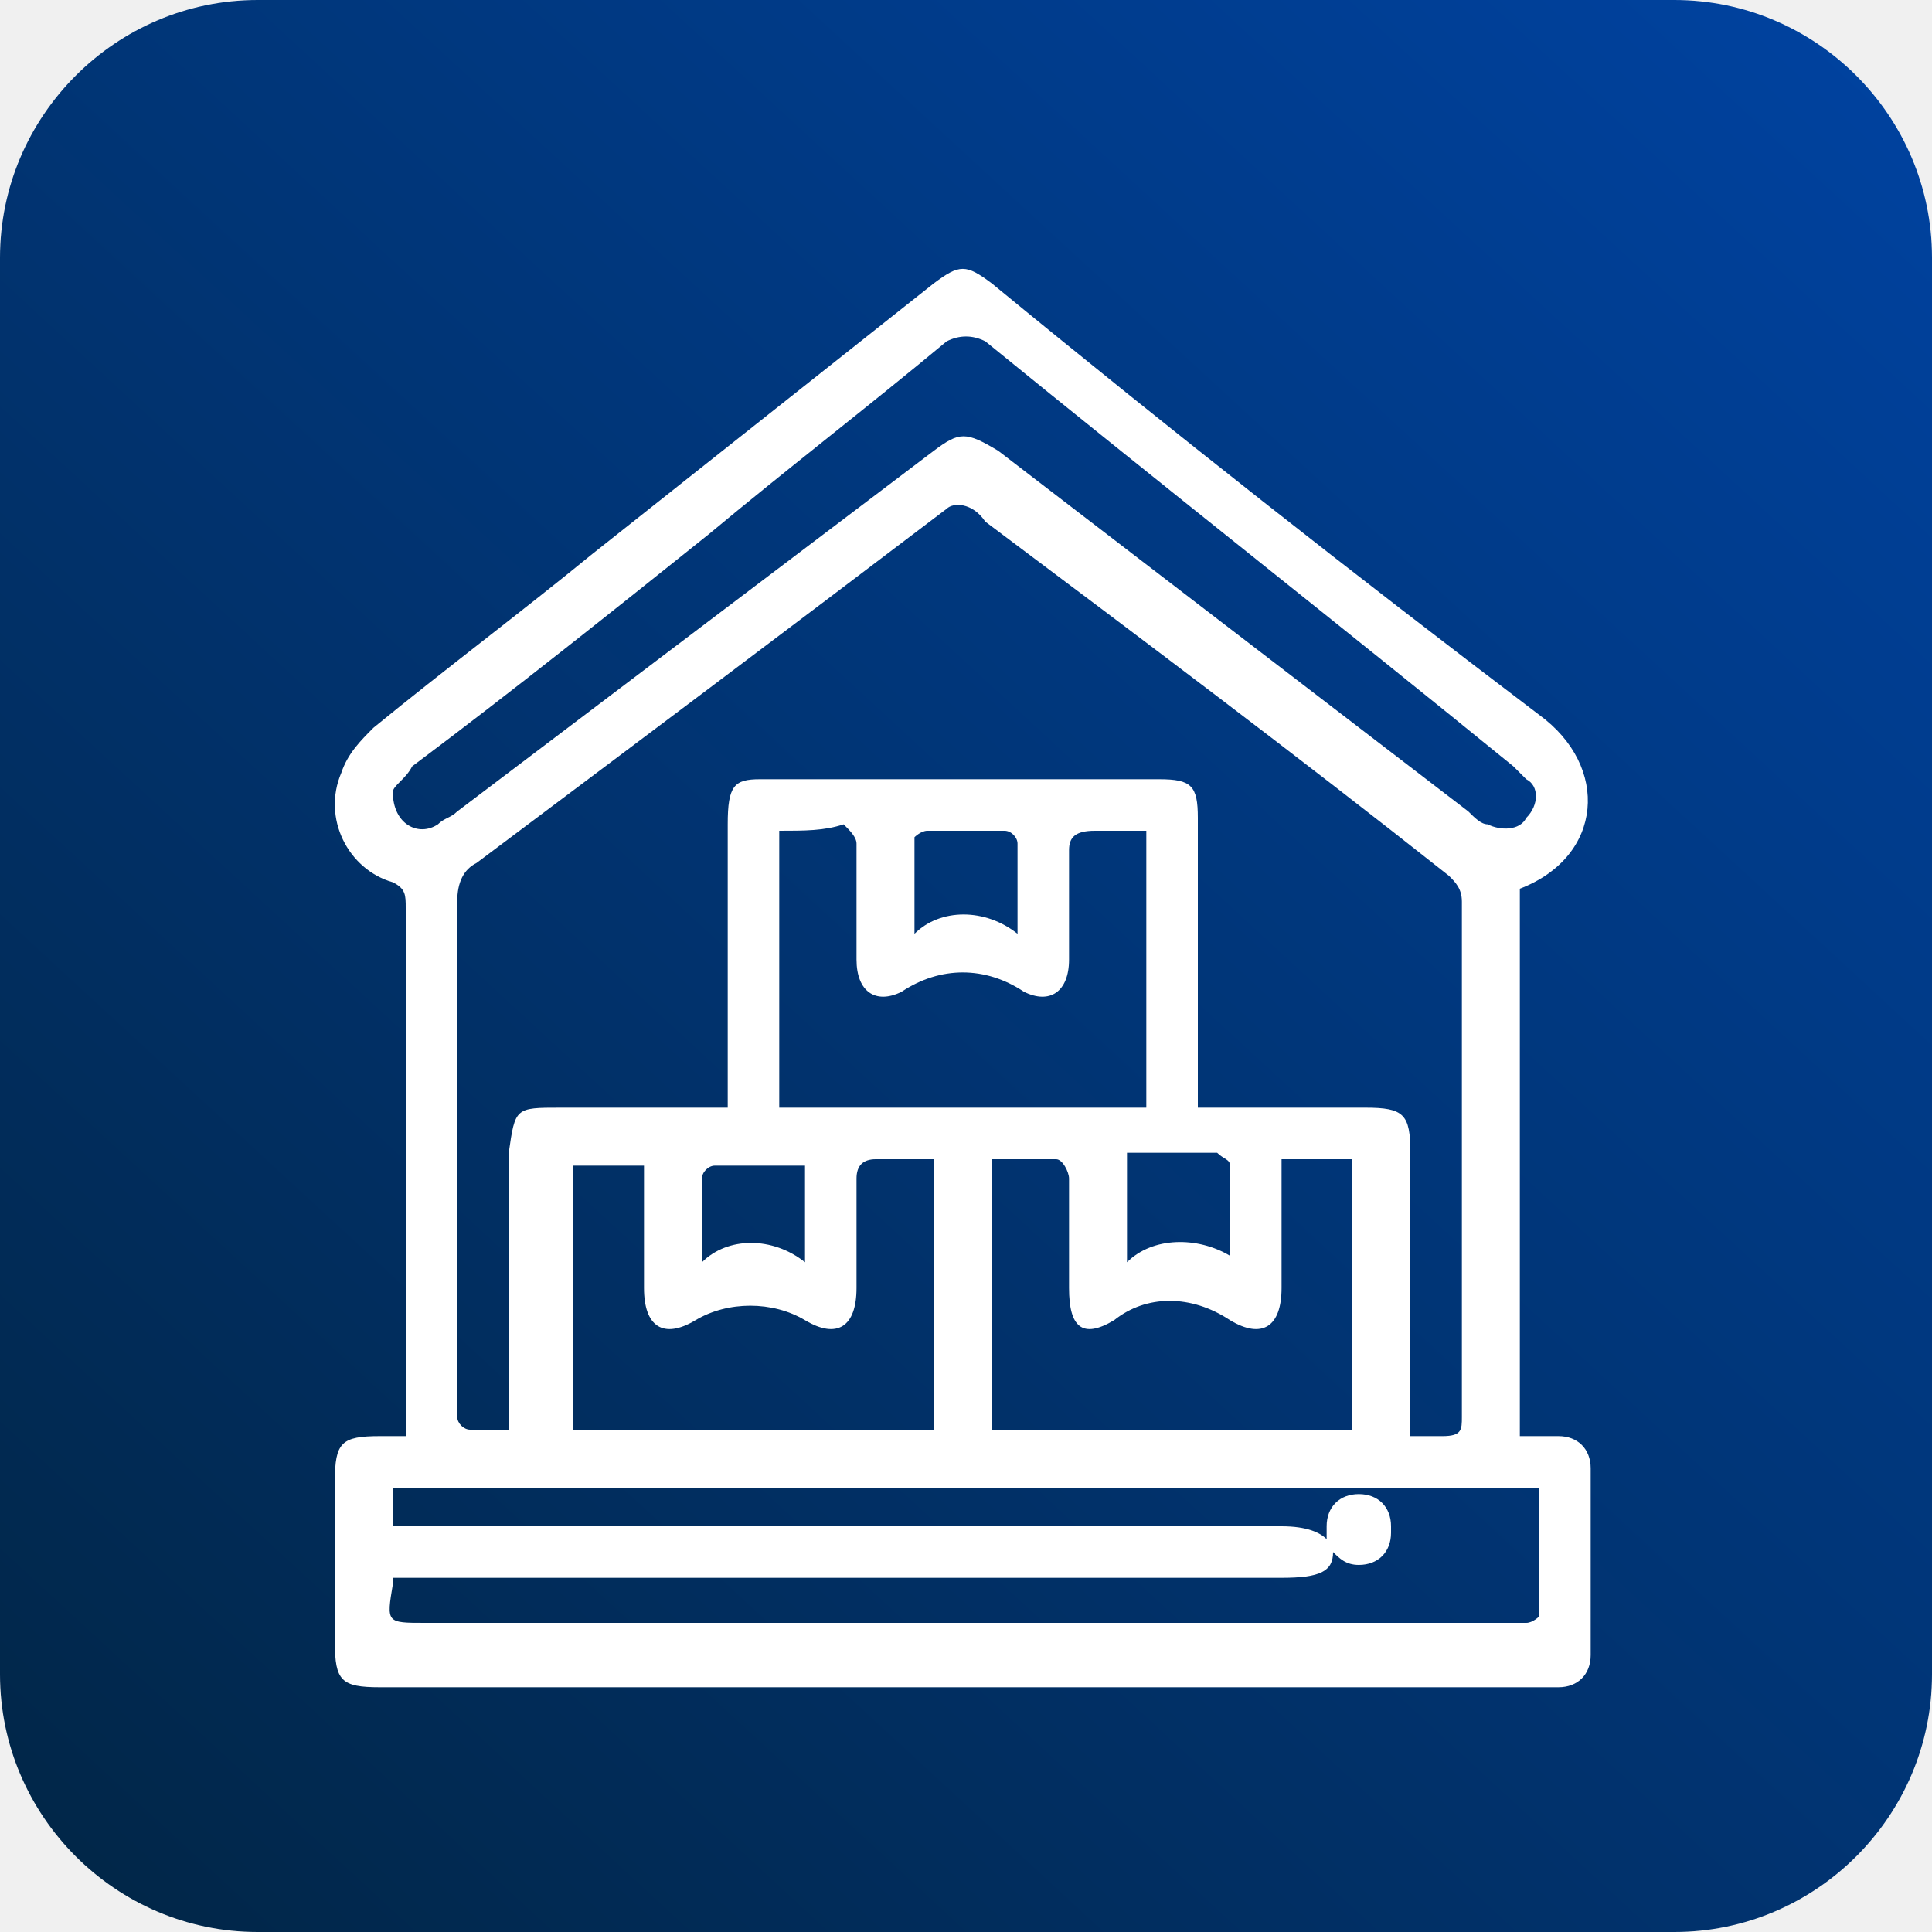
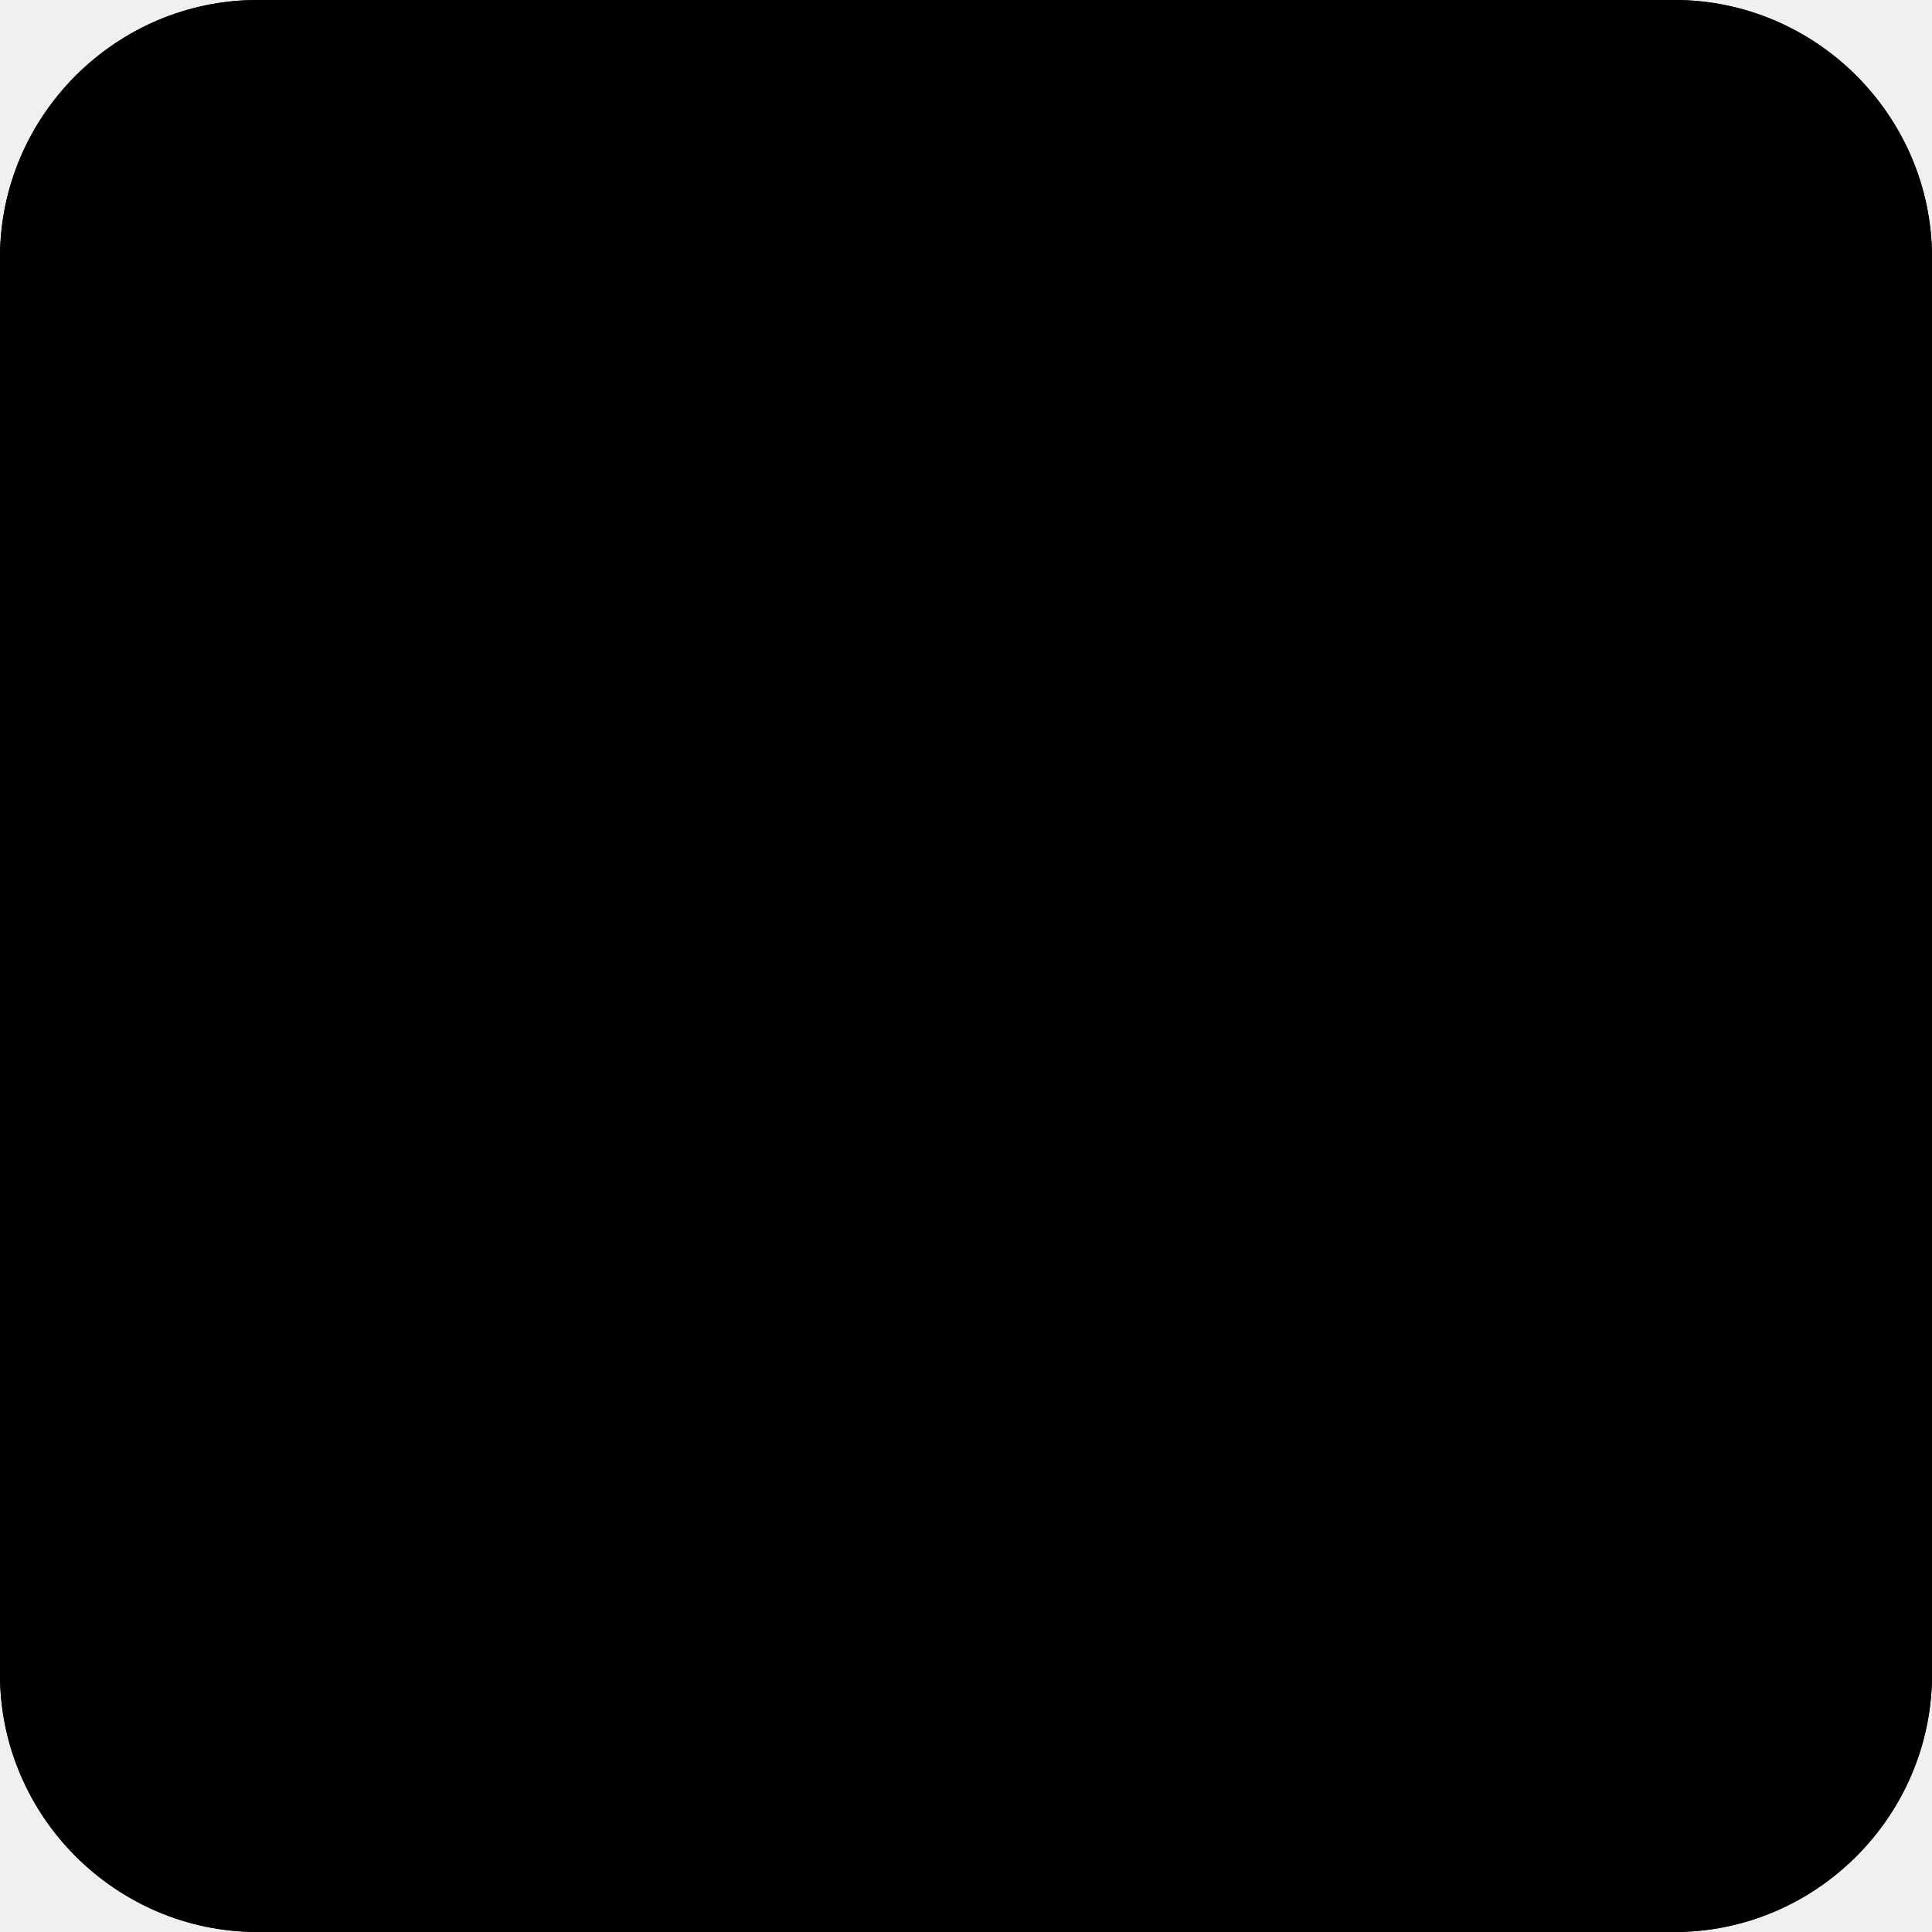
<svg xmlns="http://www.w3.org/2000/svg" version="1.1" id="Layer_1" x="0px" y="0px" viewBox="0 0 30 30" style="enable-background:new 0 0 30 30;" xml:space="preserve">
  <style type="text/css">
	.st0{fill:#FFFFFF;}
	.st1{fill:url(#SVGID_1_);}
</style>
-   <path class="st0" d="M26,0H4C1.8,0,0,1.8,0,4v22c0,2.2,1.8,4,4,4h22c2.2,0,4-1.8,4-4V4C30,1.8,28.2,0,26,0z" />
+   <path className="st0" d="M26,0H4C1.8,0,0,1.8,0,4v22c0,2.2,1.8,4,4,4h22c2.2,0,4-1.8,4-4V4C30,1.8,28.2,0,26,0z" />
  <linearGradient id="SVGID_1_" gradientUnits="userSpaceOnUse" x1="34.527" y1="-6.173" x2="-4.738" y2="36.401">
    <stop offset="0" style="stop-color:#0048B2" />
    <stop offset="1" style="stop-color:#012034" />
  </linearGradient>
-   <path class="st1" d="M10.9,19.6c0-0.5,0-1,0-1.3c0-0.1,0.1-0.2,0.2-0.2c0.5,0,0.9,0,1.4,0v1.5C12,19.2,11.3,19.2,10.9,19.6z   M17.8,12.9c-0.3,0-0.6,0-0.8,0c-0.3,0-0.4,0.1-0.4,0.3c0,0.6,0,1.2,0,1.7s-0.3,0.7-0.7,0.5c-0.6-0.4-1.3-0.4-1.9,0  c-0.4,0.2-0.7,0-0.7-0.5c0-0.6,0-1.2,0-1.8c0-0.1-0.1-0.2-0.2-0.3c-0.3,0.1-0.6,0.1-1,0.1v4.3h5.7V12.9z M15.8,14.5c0-0.5,0-1,0-1.4  c0-0.1-0.1-0.2-0.2-0.2c-0.4,0-0.8,0-1.2,0c-0.1,0-0.2,0.1-0.2,0.1c0,0.5,0,0.9,0,1.5C14.6,14.1,15.3,14.1,15.8,14.5z M6.8,12.8  c0.1-0.1,0.2-0.1,0.3-0.2L14.5,7c0.4-0.3,0.5-0.3,1,0l7.3,5.6c0.1,0.1,0.2,0.2,0.3,0.2c0.2,0.1,0.5,0.1,0.6-0.1  c0.2-0.2,0.2-0.5,0-0.6c-0.1-0.1-0.1-0.1-0.2-0.2c-2.7-2.2-5.5-4.4-8.2-6.6c-0.2-0.1-0.4-0.1-0.6,0c-1.2,1-2.5,2-3.7,3  c-1.5,1.2-3,2.4-4.6,3.6c-0.1,0.2-0.3,0.3-0.3,0.4C6.1,12.8,6.5,13,6.8,12.8z M8.9,18.1v4.1h5.6V18c-0.3,0-0.6,0-0.9,0  c-0.2,0-0.3,0.1-0.3,0.3c0,0.6,0,1.1,0,1.7s-0.3,0.8-0.8,0.5s-1.2-0.3-1.7,0S10,20.6,10,20s0-1.3,0-1.9H8.9z M21.9,22.3  c0.2,0,0.3,0,0.5,0c0.3,0,0.3-0.1,0.3-0.3c0-2.7,0-5.4,0-8c0-0.2-0.1-0.3-0.2-0.4c-2.4-1.9-4.8-3.7-7.2-5.5  c-0.2-0.3-0.5-0.3-0.6-0.2c-2.5,1.9-4.9,3.7-7.3,5.5c-0.2,0.1-0.3,0.3-0.3,0.6c0,2.6,0,5.1,0,7.7c0,0.1,0,0.2,0,0.3s0.1,0.2,0.2,0.2  c0.2,0,0.4,0,0.6,0v-0.4c0-1.3,0-2.6,0-3.9C8,17.2,8,17.2,8.7,17.2h2.6v-0.4c0-1.3,0-2.7,0-4c0-0.6,0.1-0.7,0.5-0.7  c2.1,0,4.2,0,6.2,0c0.5,0,0.6,0.1,0.6,0.6c0,1.3,0,2.7,0,4v0.5c0.9,0,1.8,0,2.6,0c0.6,0,0.7,0.1,0.7,0.7c0,1.3,0,2.7,0,4V22.3z   M17.5,19.6c0.4-0.4,1.1-0.4,1.6-0.1c0-0.5,0-0.9,0-1.4c0-0.1-0.1-0.1-0.2-0.2c-0.5,0-0.9,0-1.4,0V19.6z M30,4v22c0,2.2-1.8,4-4,4H4  c-2.2,0-4-1.8-4-4V4c0-2.2,1.8-4,4-4h22C28.2,0,30,1.8,30,4z M24.7,22.8c0-0.3-0.2-0.5-0.5-0.5c-0.2,0-0.4,0-0.6,0v-8.5  c1.3-0.5,1.4-1.9,0.3-2.7c-2.9-2.2-5.7-4.4-8.5-6.7c-0.4-0.3-0.5-0.3-0.9,0L9.2,8.6c-1.1,0.9-2.3,1.8-3.4,2.7  c-0.2,0.2-0.4,0.4-0.5,0.7c-0.3,0.7,0.1,1.5,0.8,1.7c0.2,0.1,0.2,0.2,0.2,0.4c0,2.6,0,5.2,0,7.8v0.4H5.9c-0.6,0-0.7,0.1-0.7,0.7  c0,0.9,0,1.7,0,2.5c0,0.6,0.1,0.7,0.7,0.7H24c0.1,0,0.1,0,0.2,0c0.3,0,0.5-0.2,0.5-0.5C24.7,24.7,24.7,23.8,24.7,22.8z M6.1,23.7  h13.8c0.4,0,0.6,0.1,0.7,0.2c0,0,0,0,0-0.1c0,0,0,0,0-0.1c0-0.3,0.2-0.5,0.5-0.5s0.5,0.2,0.5,0.5c0,0,0,0,0,0.1  c0,0.3-0.2,0.5-0.5,0.5c-0.2,0-0.3-0.1-0.4-0.2c0,0.3-0.2,0.4-0.8,0.4H6.1v0.1C6,25.2,6,25.2,6.6,25.2h16.8c0.1,0,0.2,0,0.3,0  c0.1,0,0.2-0.1,0.2-0.1c0-0.7,0-1.3,0-2H6.1V23.7z M21,18h-1.1c0,0.7,0,1.3,0,2c0,0.6-0.3,0.8-0.8,0.5c-0.6-0.4-1.3-0.4-1.8,0  c-0.5,0.3-0.7,0.1-0.7-0.5s0-1.1,0-1.7c0-0.1-0.1-0.3-0.2-0.3c-0.3,0-0.7,0-1,0v4.2H21V18z" />
+   <path className="st1" d="M10.9,19.6c0-0.5,0-1,0-1.3c0-0.1,0.1-0.2,0.2-0.2c0.5,0,0.9,0,1.4,0v1.5C12,19.2,11.3,19.2,10.9,19.6z   M17.8,12.9c-0.3,0-0.6,0-0.8,0c-0.3,0-0.4,0.1-0.4,0.3c0,0.6,0,1.2,0,1.7s-0.3,0.7-0.7,0.5c-0.6-0.4-1.3-0.4-1.9,0  c-0.4,0.2-0.7,0-0.7-0.5c0-0.6,0-1.2,0-1.8c0-0.1-0.1-0.2-0.2-0.3c-0.3,0.1-0.6,0.1-1,0.1v4.3h5.7V12.9z M15.8,14.5c0-0.5,0-1,0-1.4  c0-0.1-0.1-0.2-0.2-0.2c-0.4,0-0.8,0-1.2,0c-0.1,0-0.2,0.1-0.2,0.1c0,0.5,0,0.9,0,1.5C14.6,14.1,15.3,14.1,15.8,14.5z M6.8,12.8  c0.1-0.1,0.2-0.1,0.3-0.2L14.5,7c0.4-0.3,0.5-0.3,1,0l7.3,5.6c0.1,0.1,0.2,0.2,0.3,0.2c0.2,0.1,0.5,0.1,0.6-0.1  c0.2-0.2,0.2-0.5,0-0.6c-0.1-0.1-0.1-0.1-0.2-0.2c-2.7-2.2-5.5-4.4-8.2-6.6c-0.2-0.1-0.4-0.1-0.6,0c-1.2,1-2.5,2-3.7,3  c-1.5,1.2-3,2.4-4.6,3.6c-0.1,0.2-0.3,0.3-0.3,0.4C6.1,12.8,6.5,13,6.8,12.8z M8.9,18.1v4.1h5.6V18c-0.3,0-0.6,0-0.9,0  c-0.2,0-0.3,0.1-0.3,0.3c0,0.6,0,1.1,0,1.7s-0.3,0.8-0.8,0.5s-1.2-0.3-1.7,0S10,20.6,10,20s0-1.3,0-1.9H8.9z M21.9,22.3  c0.2,0,0.3,0,0.5,0c0.3,0,0.3-0.1,0.3-0.3c0-2.7,0-5.4,0-8c0-0.2-0.1-0.3-0.2-0.4c-2.4-1.9-4.8-3.7-7.2-5.5  c-0.2-0.3-0.5-0.3-0.6-0.2c-2.5,1.9-4.9,3.7-7.3,5.5c-0.2,0.1-0.3,0.3-0.3,0.6c0,2.6,0,5.1,0,7.7c0,0.1,0,0.2,0,0.3s0.1,0.2,0.2,0.2  c0.2,0,0.4,0,0.6,0v-0.4c0-1.3,0-2.6,0-3.9C8,17.2,8,17.2,8.7,17.2h2.6v-0.4c0-1.3,0-2.7,0-4c0-0.6,0.1-0.7,0.5-0.7  c2.1,0,4.2,0,6.2,0c0.5,0,0.6,0.1,0.6,0.6c0,1.3,0,2.7,0,4v0.5c0.9,0,1.8,0,2.6,0c0.6,0,0.7,0.1,0.7,0.7c0,1.3,0,2.7,0,4V22.3z   M17.5,19.6c0.4-0.4,1.1-0.4,1.6-0.1c0-0.5,0-0.9,0-1.4c0-0.1-0.1-0.1-0.2-0.2c-0.5,0-0.9,0-1.4,0V19.6z M30,4v22c0,2.2-1.8,4-4,4H4  c-2.2,0-4-1.8-4-4V4c0-2.2,1.8-4,4-4h22C28.2,0,30,1.8,30,4z M24.7,22.8c0-0.3-0.2-0.5-0.5-0.5c-0.2,0-0.4,0-0.6,0v-8.5  c1.3-0.5,1.4-1.9,0.3-2.7c-2.9-2.2-5.7-4.4-8.5-6.7c-0.4-0.3-0.5-0.3-0.9,0L9.2,8.6c-1.1,0.9-2.3,1.8-3.4,2.7  c-0.2,0.2-0.4,0.4-0.5,0.7c-0.3,0.7,0.1,1.5,0.8,1.7c0.2,0.1,0.2,0.2,0.2,0.4c0,2.6,0,5.2,0,7.8v0.4H5.9c-0.6,0-0.7,0.1-0.7,0.7  c0,0.9,0,1.7,0,2.5c0,0.6,0.1,0.7,0.7,0.7H24c0.1,0,0.1,0,0.2,0c0.3,0,0.5-0.2,0.5-0.5C24.7,24.7,24.7,23.8,24.7,22.8z M6.1,23.7  h13.8c0.4,0,0.6,0.1,0.7,0.2c0,0,0,0,0-0.1c0,0,0,0,0-0.1c0-0.3,0.2-0.5,0.5-0.5s0.5,0.2,0.5,0.5c0,0,0,0,0,0.1  c0,0.3-0.2,0.5-0.5,0.5c-0.2,0-0.3-0.1-0.4-0.2c0,0.3-0.2,0.4-0.8,0.4H6.1v0.1C6,25.2,6,25.2,6.6,25.2h16.8c0.1,0,0.2,0,0.3,0  c0.1,0,0.2-0.1,0.2-0.1c0-0.7,0-1.3,0-2H6.1V23.7z M21,18h-1.1c0,0.7,0,1.3,0,2c0,0.6-0.3,0.8-0.8,0.5c-0.6-0.4-1.3-0.4-1.8,0  c-0.5,0.3-0.7,0.1-0.7-0.5s0-1.1,0-1.7c0-0.1-0.1-0.3-0.2-0.3c-0.3,0-0.7,0-1,0v4.2H21V18z" />
</svg>
